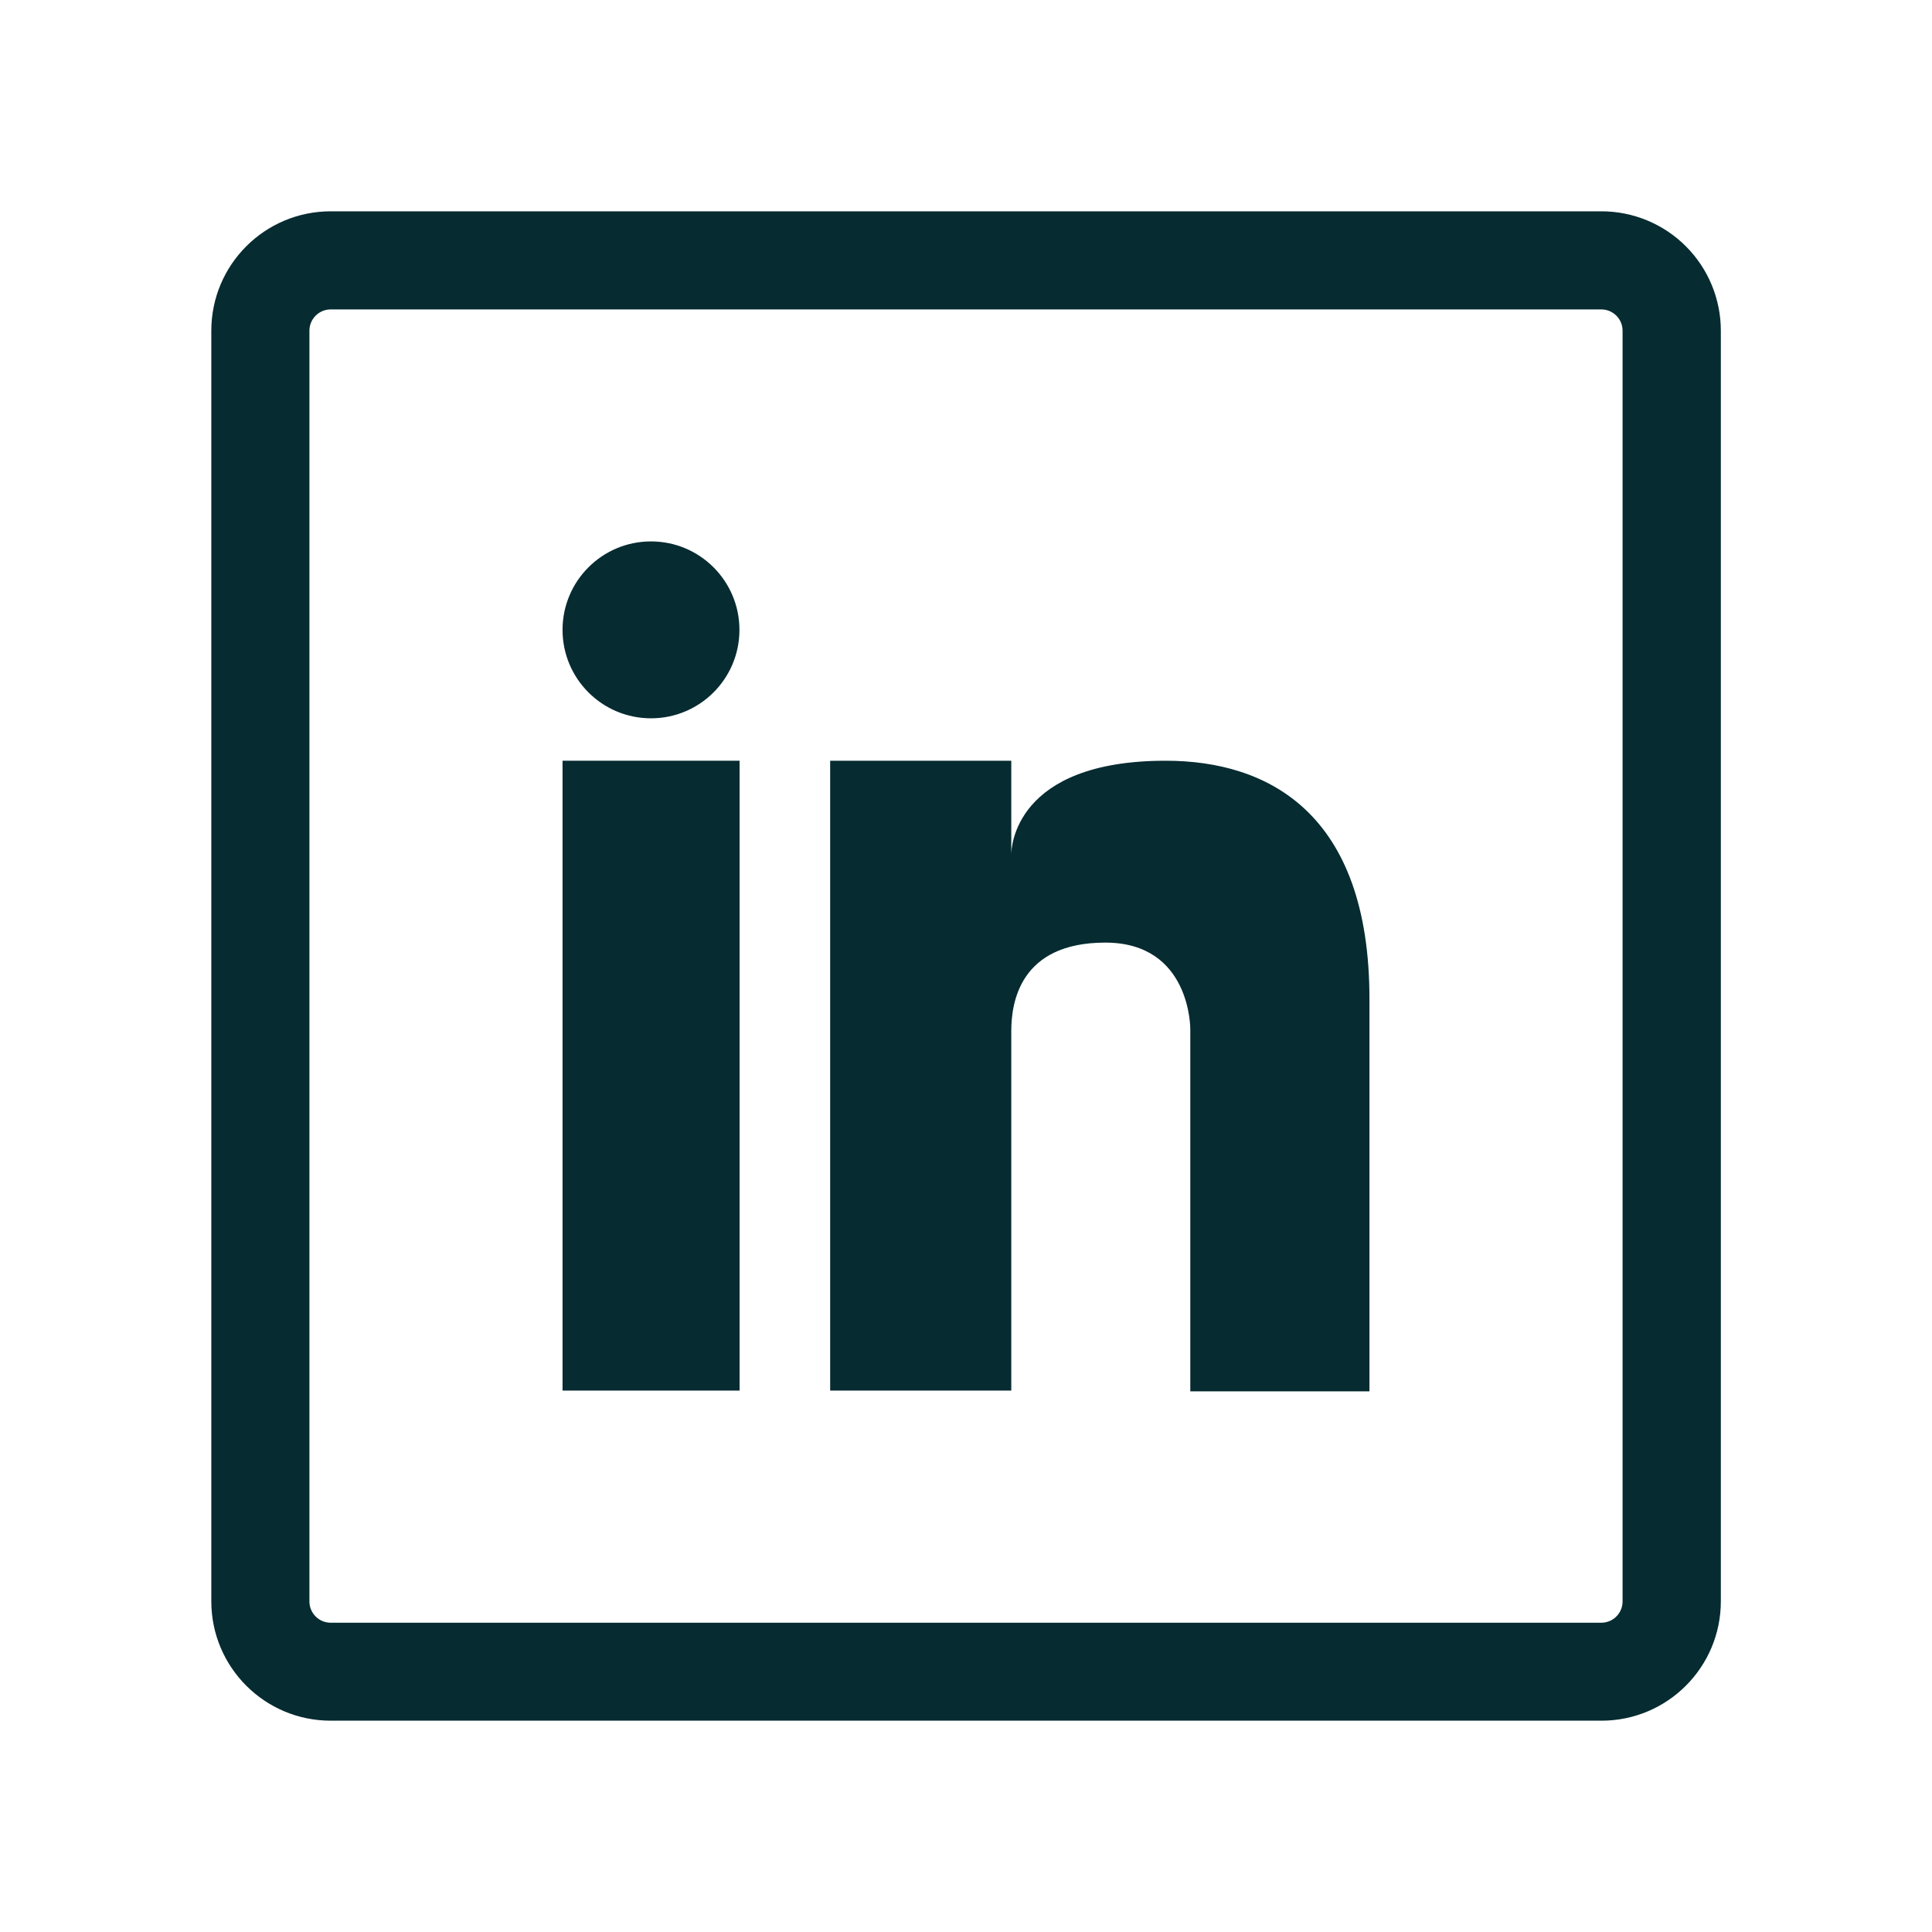
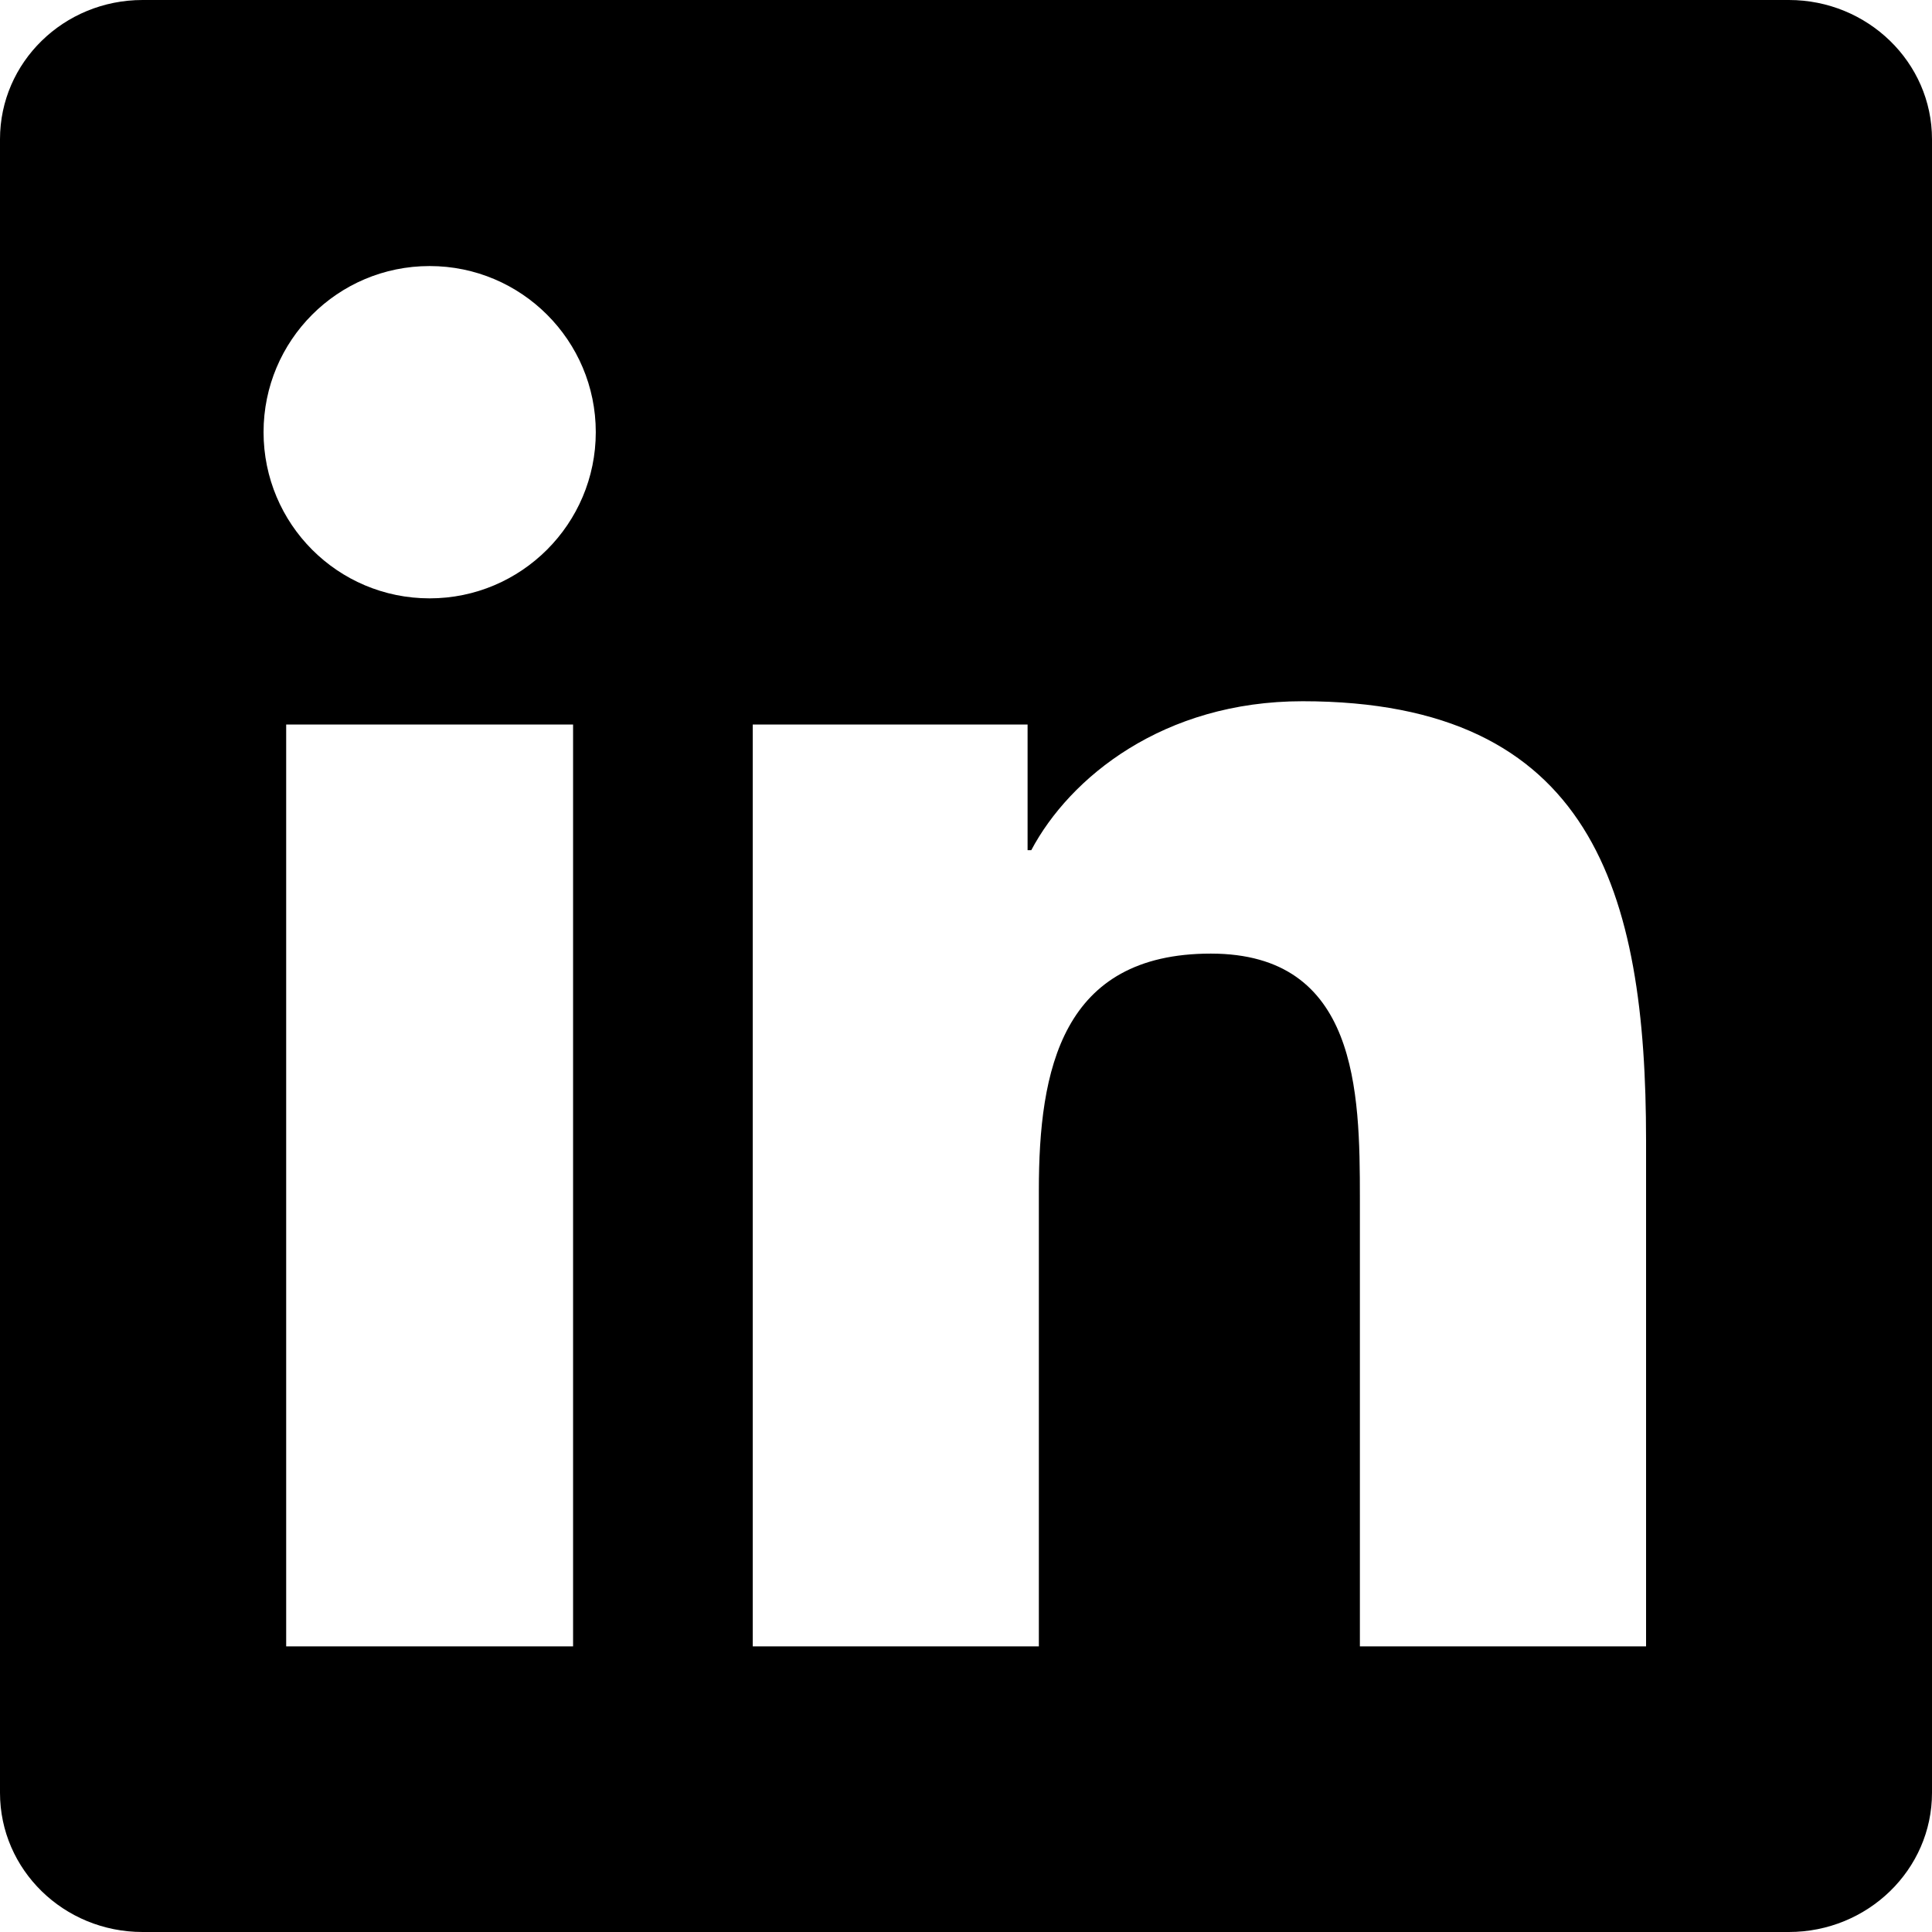
- <svg xmlns="http://www.w3.org/2000/svg" data-name="Layer 1" id="Layer_1" viewBox="0 0 128 128">
-   <defs>
-     <style>.cls-1{fill:#062b31;}</style>
-   </defs>
-   <path class="cls-1" d="M106.09,20.5a1.41,1.41,0,0,1,1.41,1.41v84.19a1.41,1.41,0,0,1-1.41,1.41H21.91a1.41,1.41,0,0,1-1.41-1.41V21.91a1.41,1.41,0,0,1,1.41-1.41h84.19m0-6.5H21.91A7.91,7.91,0,0,0,14,21.91v84.19A7.91,7.91,0,0,0,21.91,114h84.19a7.91,7.91,0,0,0,7.91-7.91V21.91A7.91,7.91,0,0,0,106.09,14Z" />
-   <rect class="cls-1" height="41.73" width="11.73" x="37.27" y="50.4" />
-   <path class="cls-1" d="M77.23,50.4C67.18,50.4,67,56.21,67,56.61V50.4H55V92.13H67V68.31c0-1.86.55-5.86,6.23-5.86s5.63,5.73,5.63,5.73v24H90.73v-26C90.73,53.85,84,50.4,77.23,50.4Z" />
-   <circle class="cls-1" cx="43.13" cy="41.73" r="5.86" />
+ <svg xmlns="http://www.w3.org/2000/svg" role="img" viewBox="0 0 24 24">
+   <path d="M20.447 20.452h-3.554v-5.569c0-1.328-.027-3.037-1.852-3.037-1.853 0-2.136 1.445-2.136 2.939v5.667H9.351V9h3.414v1.561h.046c.477-.9 1.637-1.85 3.37-1.85 3.601 0 4.267 2.37 4.267 5.455v6.286zM5.337 7.433c-1.144 0-2.063-.926-2.063-2.065 0-1.138.92-2.063 2.063-2.063 1.14 0 2.064.925 2.064 2.063 0 1.139-.925 2.065-2.064 2.065zm1.782 13.019H3.555V9h3.564v11.452zM22.225 0H1.771C.792 0 0 .774 0 1.729v20.542C0 23.227.792 24 1.771 24h20.451C23.2 24 24 23.227 24 22.271V1.729C24 .774 23.2 0 22.222 0h.003z" />
</svg>
